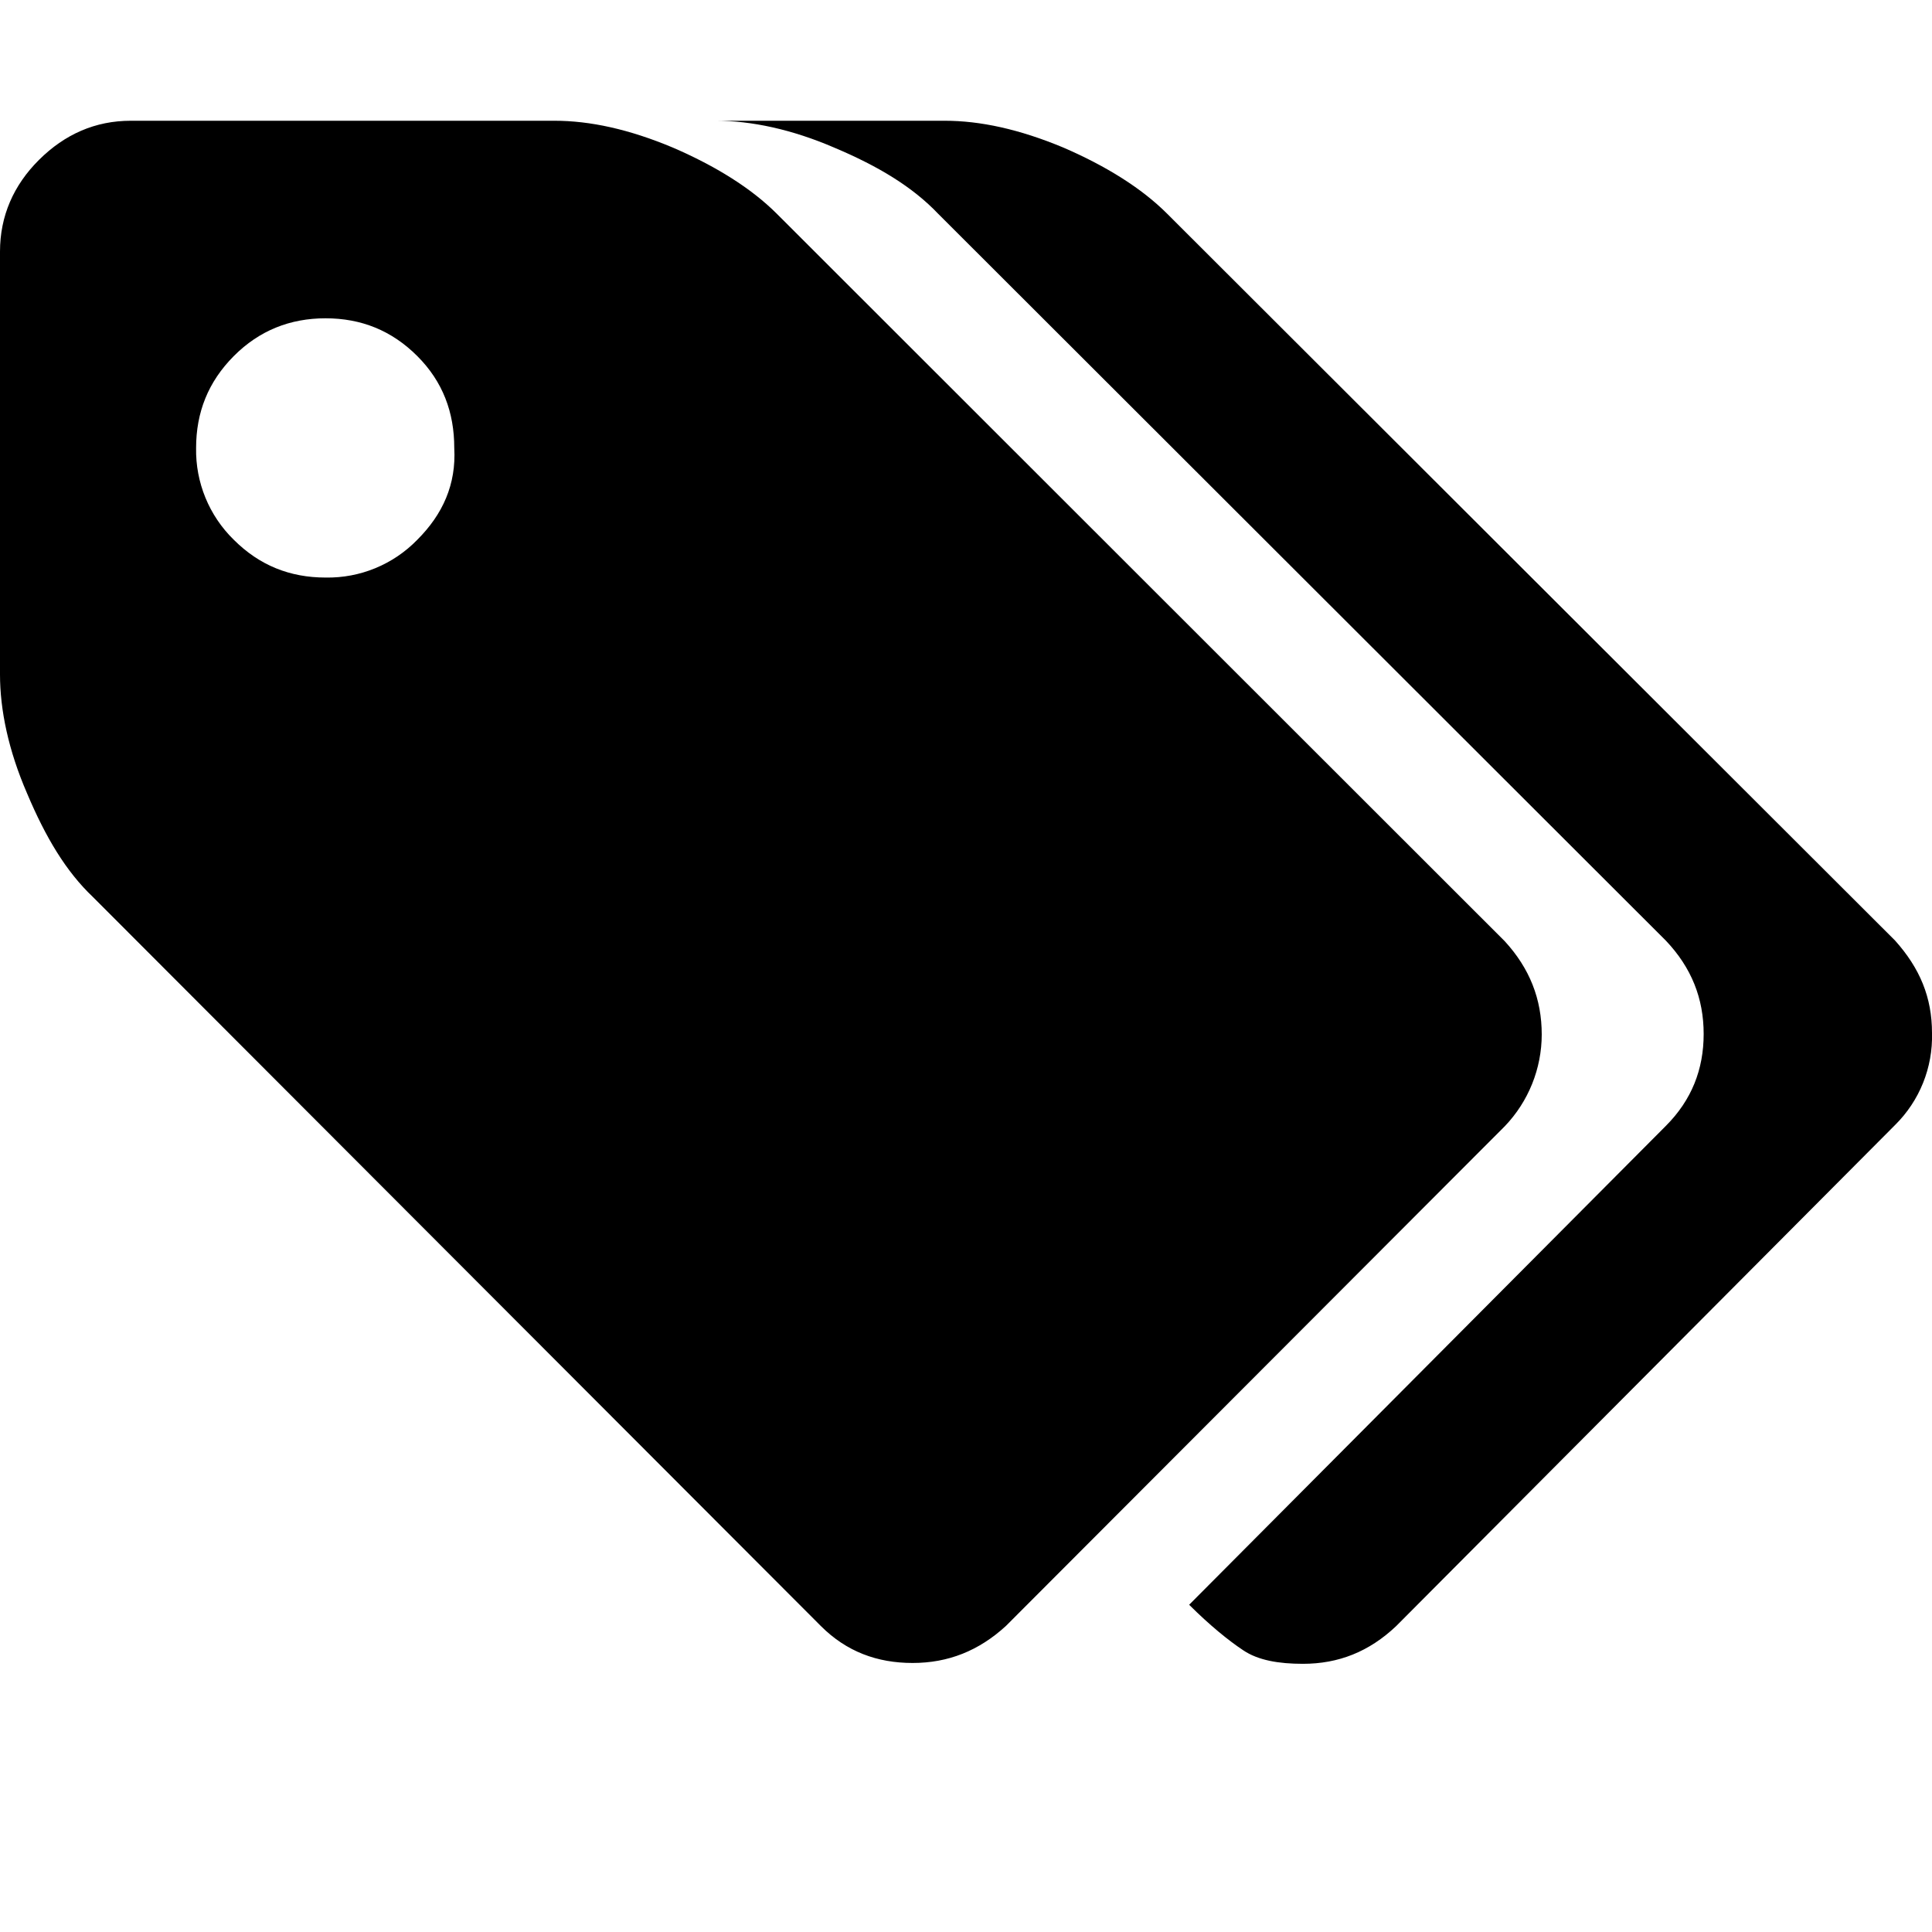
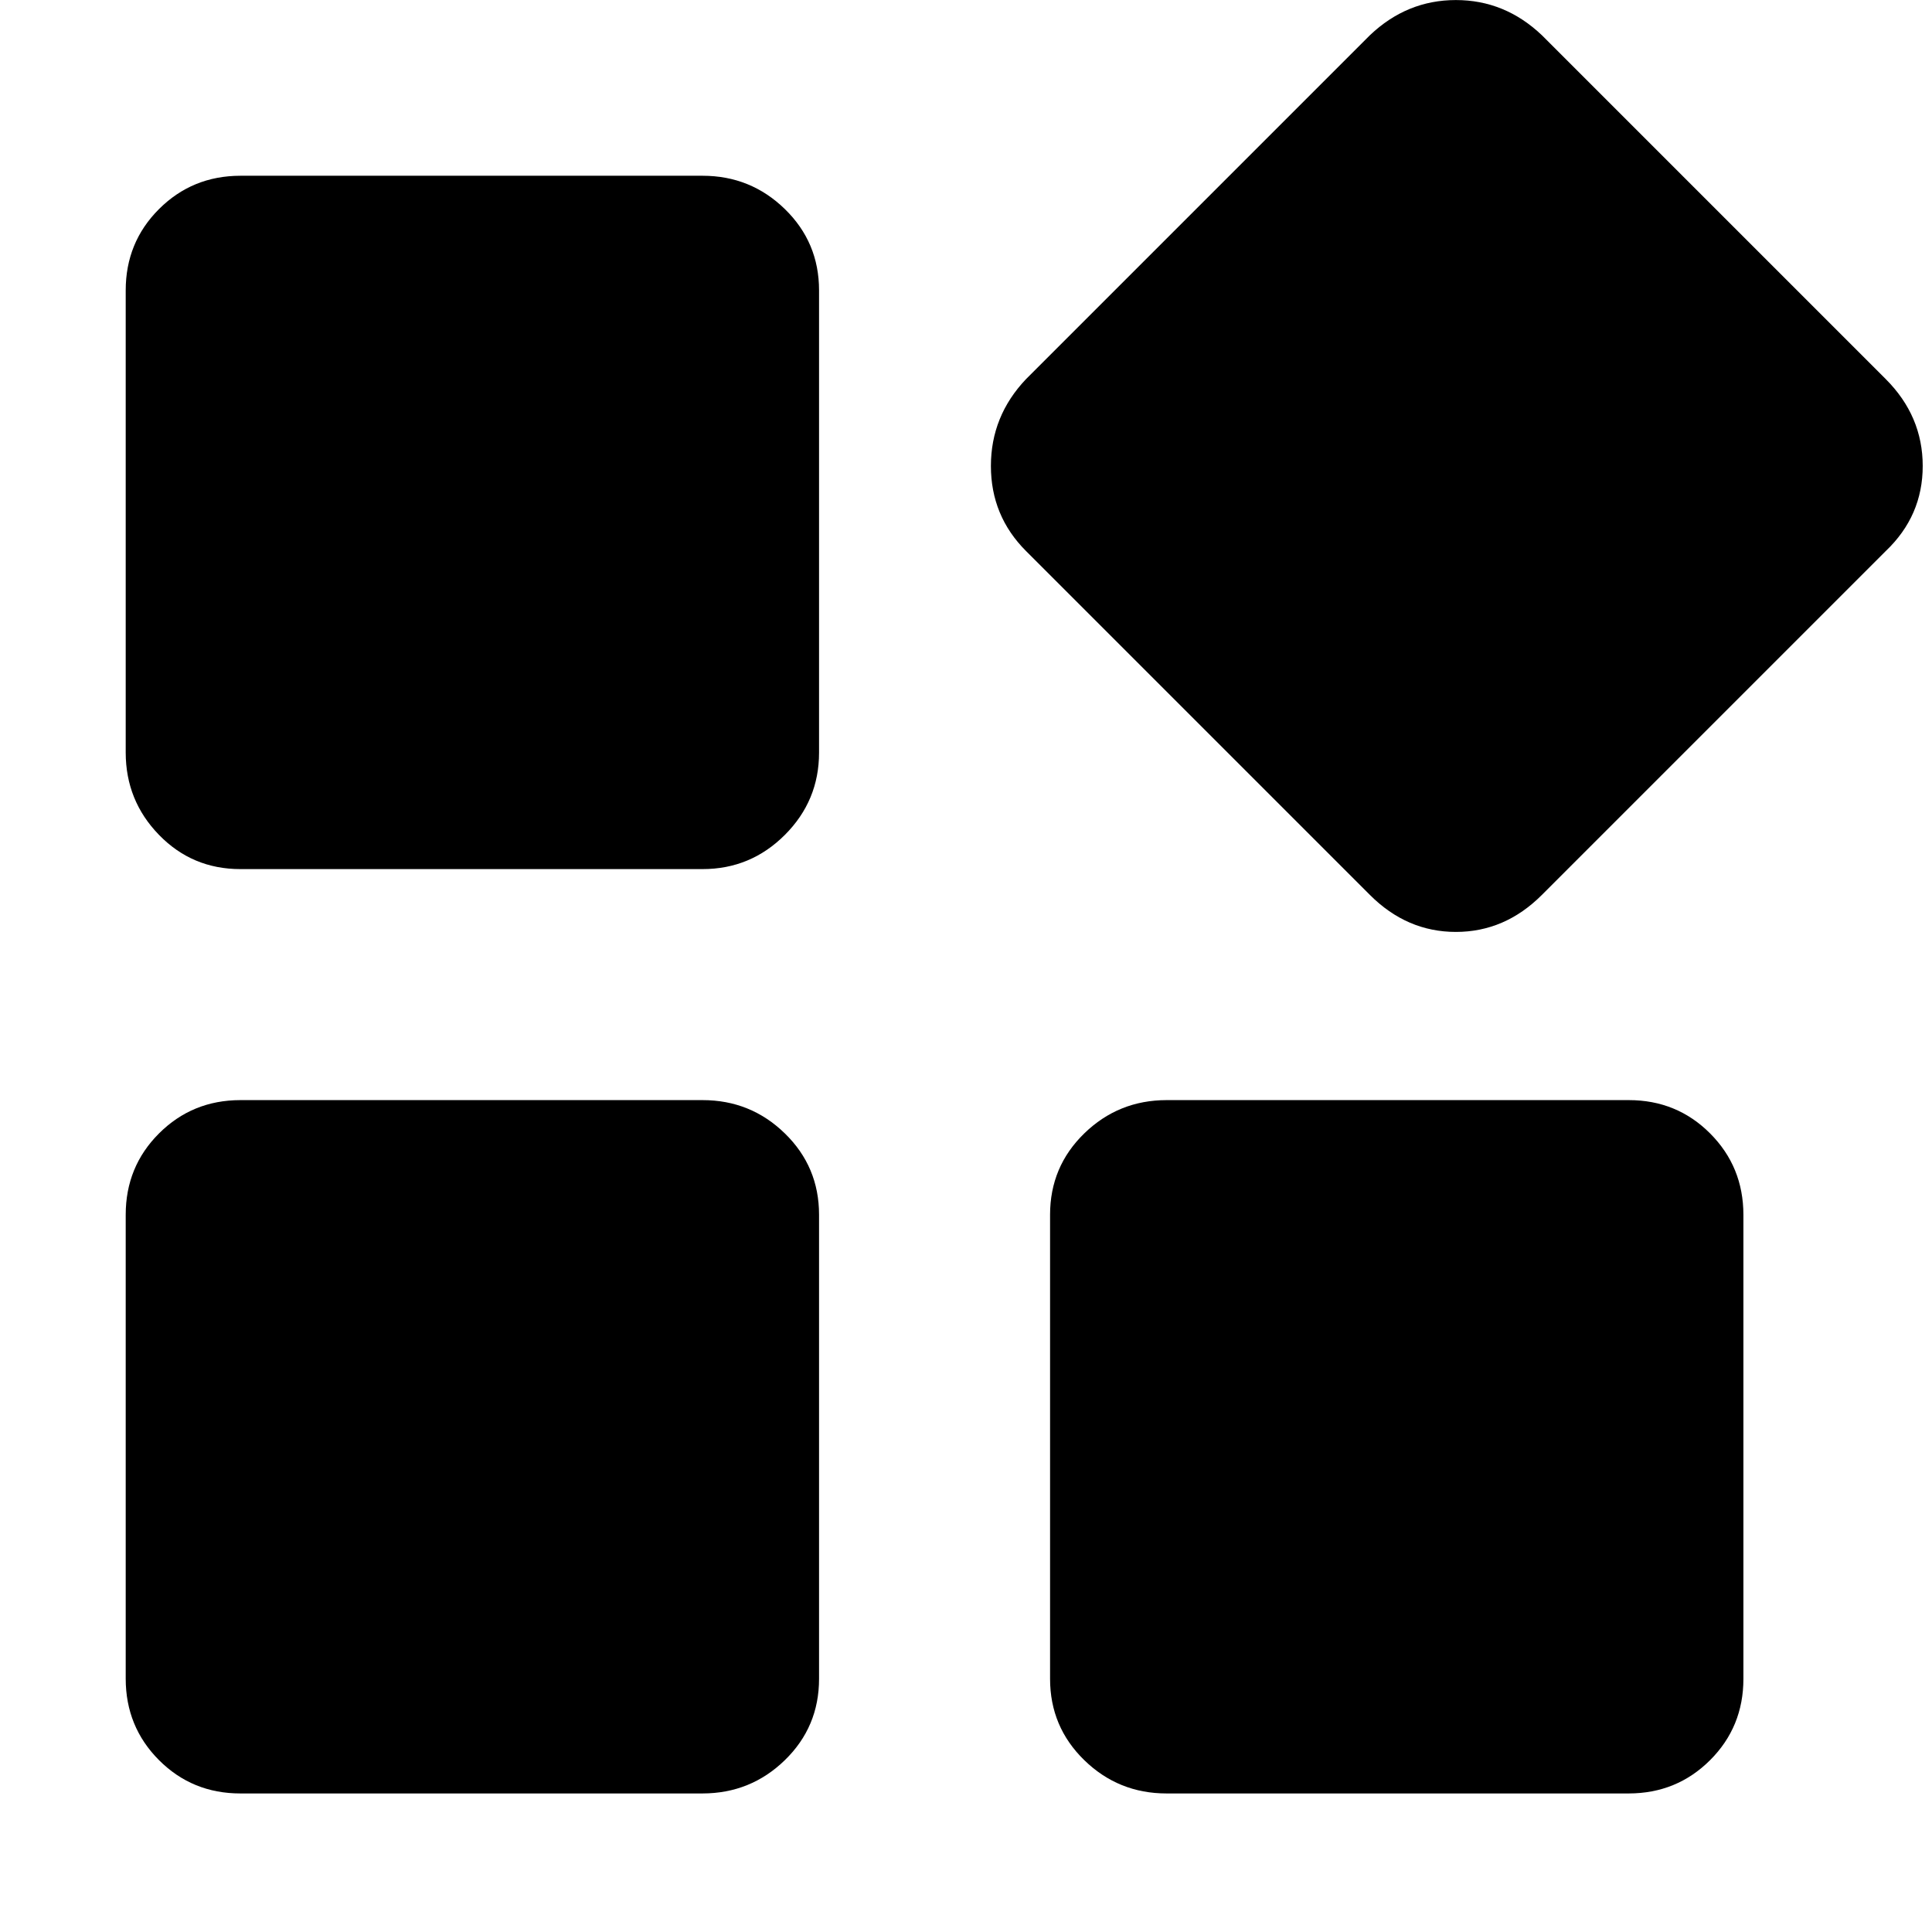
- <svg xmlns="http://www.w3.org/2000/svg" t="1606124920639" class="icon" viewBox="0 0 1024 1024" version="1.1" p-id="50947" width="200" height="200">
+ <svg xmlns="http://www.w3.org/2000/svg" t="1607176088317" class="icon" viewBox="0 0 1024 1024" version="1.1" p-id="3377" width="200" height="200">
  <defs>
    <style type="text/css" />
  </defs>
-   <path d="M1004.416 498.496L618.624 113.28c-13.568-13.568-32.384-25.28-55.04-35.072C540.288 68.48 519.552 64 500.736 64H379.392c18.816 0 40.32 4.544 62.848 14.272 23.36 9.856 41.472 20.8 55.04 35.072l385.728 385.28c13.504 14.272 19.968 30.528 19.968 49.408 0 18.816-6.4 35.008-19.968 48.64L630.272 850.56c10.944 10.88 20.672 18.816 28.672 24.128 7.872 5.312 18.816 7.168 31.616 7.168 18.88 0 35.072-6.4 49.408-19.968l264.448-265.6A65.92 65.92 0 0 0 1024 547.52c0-18.88-6.4-34.304-19.584-49.024z m-187.264 49.856c0-18.88-6.4-35.072-19.584-49.472L411.776 113.344c-13.568-13.568-32.384-25.28-55.04-35.072C333.44 68.48 312.704 64 293.888 64H69.312c-18.816 0-35.008 7.168-48.64 20.736-13.504 13.44-20.672 29.76-20.672 48.64v224.064c0 18.88 4.48 40.32 14.336 63.04 9.856 23.36 20.672 41.472 35.008 55.04l385.728 386.304c13.568 13.568 29.824 19.584 48.64 19.584 18.88 0 35.072-6.464 49.408-19.584l264.448-264.896a70.4 70.4 0 0 0 19.584-48.64zM221.184 286.08a66.048 66.048 0 0 1-48.64 20.032c-18.816 0-35.008-6.4-48.64-20.032a66.304 66.304 0 0 1-19.968-48.64c0-18.88 6.4-35.072 19.968-48.704 13.504-13.568 29.824-20.032 48.64-20.032s35.008 6.4 48.64 20.032c13.504 13.504 19.584 29.824 19.584 48.64 1.088 19.328-6.08 35.2-19.584 48.704z" fill="#000000" p-id="50948" />
+   <path d="M372.375 93.154q25.492 0 43.615 17.653t18.123 43.114l0 244.979q0 25.492-18.123 43.615t-43.615 18.123l-244.979 0q-25.492 0-43.114-18.123t-17.653-43.615l0-244.979q0-25.492 17.653-43.114t43.114-17.653l244.979 0zM372.375 583.081q25.492 0 43.615 17.653t18.123 43.114l0 245.951q0 25.492-18.123 43.114t-43.615 17.653l-244.979 0q-25.492 0-43.114-17.653t-17.653-43.114l0-245.951q0-25.492 17.653-43.114t43.114-17.653l244.979 0zM863.274 583.081q25.492 0 43.114 17.653t17.653 43.114l0 245.951q0 25.492-17.653 43.114t-43.114 17.653l-244.979 0q-25.492 0-43.615-17.653t-18.123-43.114l0-245.951q0-25.492 18.123-43.114t43.615-17.653l244.979 0zM999.481 200.922q19.597 19.597 19.597 46.061t-19.597 45.089l-182.269 182.269q-19.597 19.597-45.559 19.597t-45.559-19.597l-182.269-182.269q-18.625-18.625-18.625-45.089t18.625-46.061l182.269-182.269q19.597-18.625 45.559-18.625t45.559 18.625z" p-id="3378" />
</svg>
